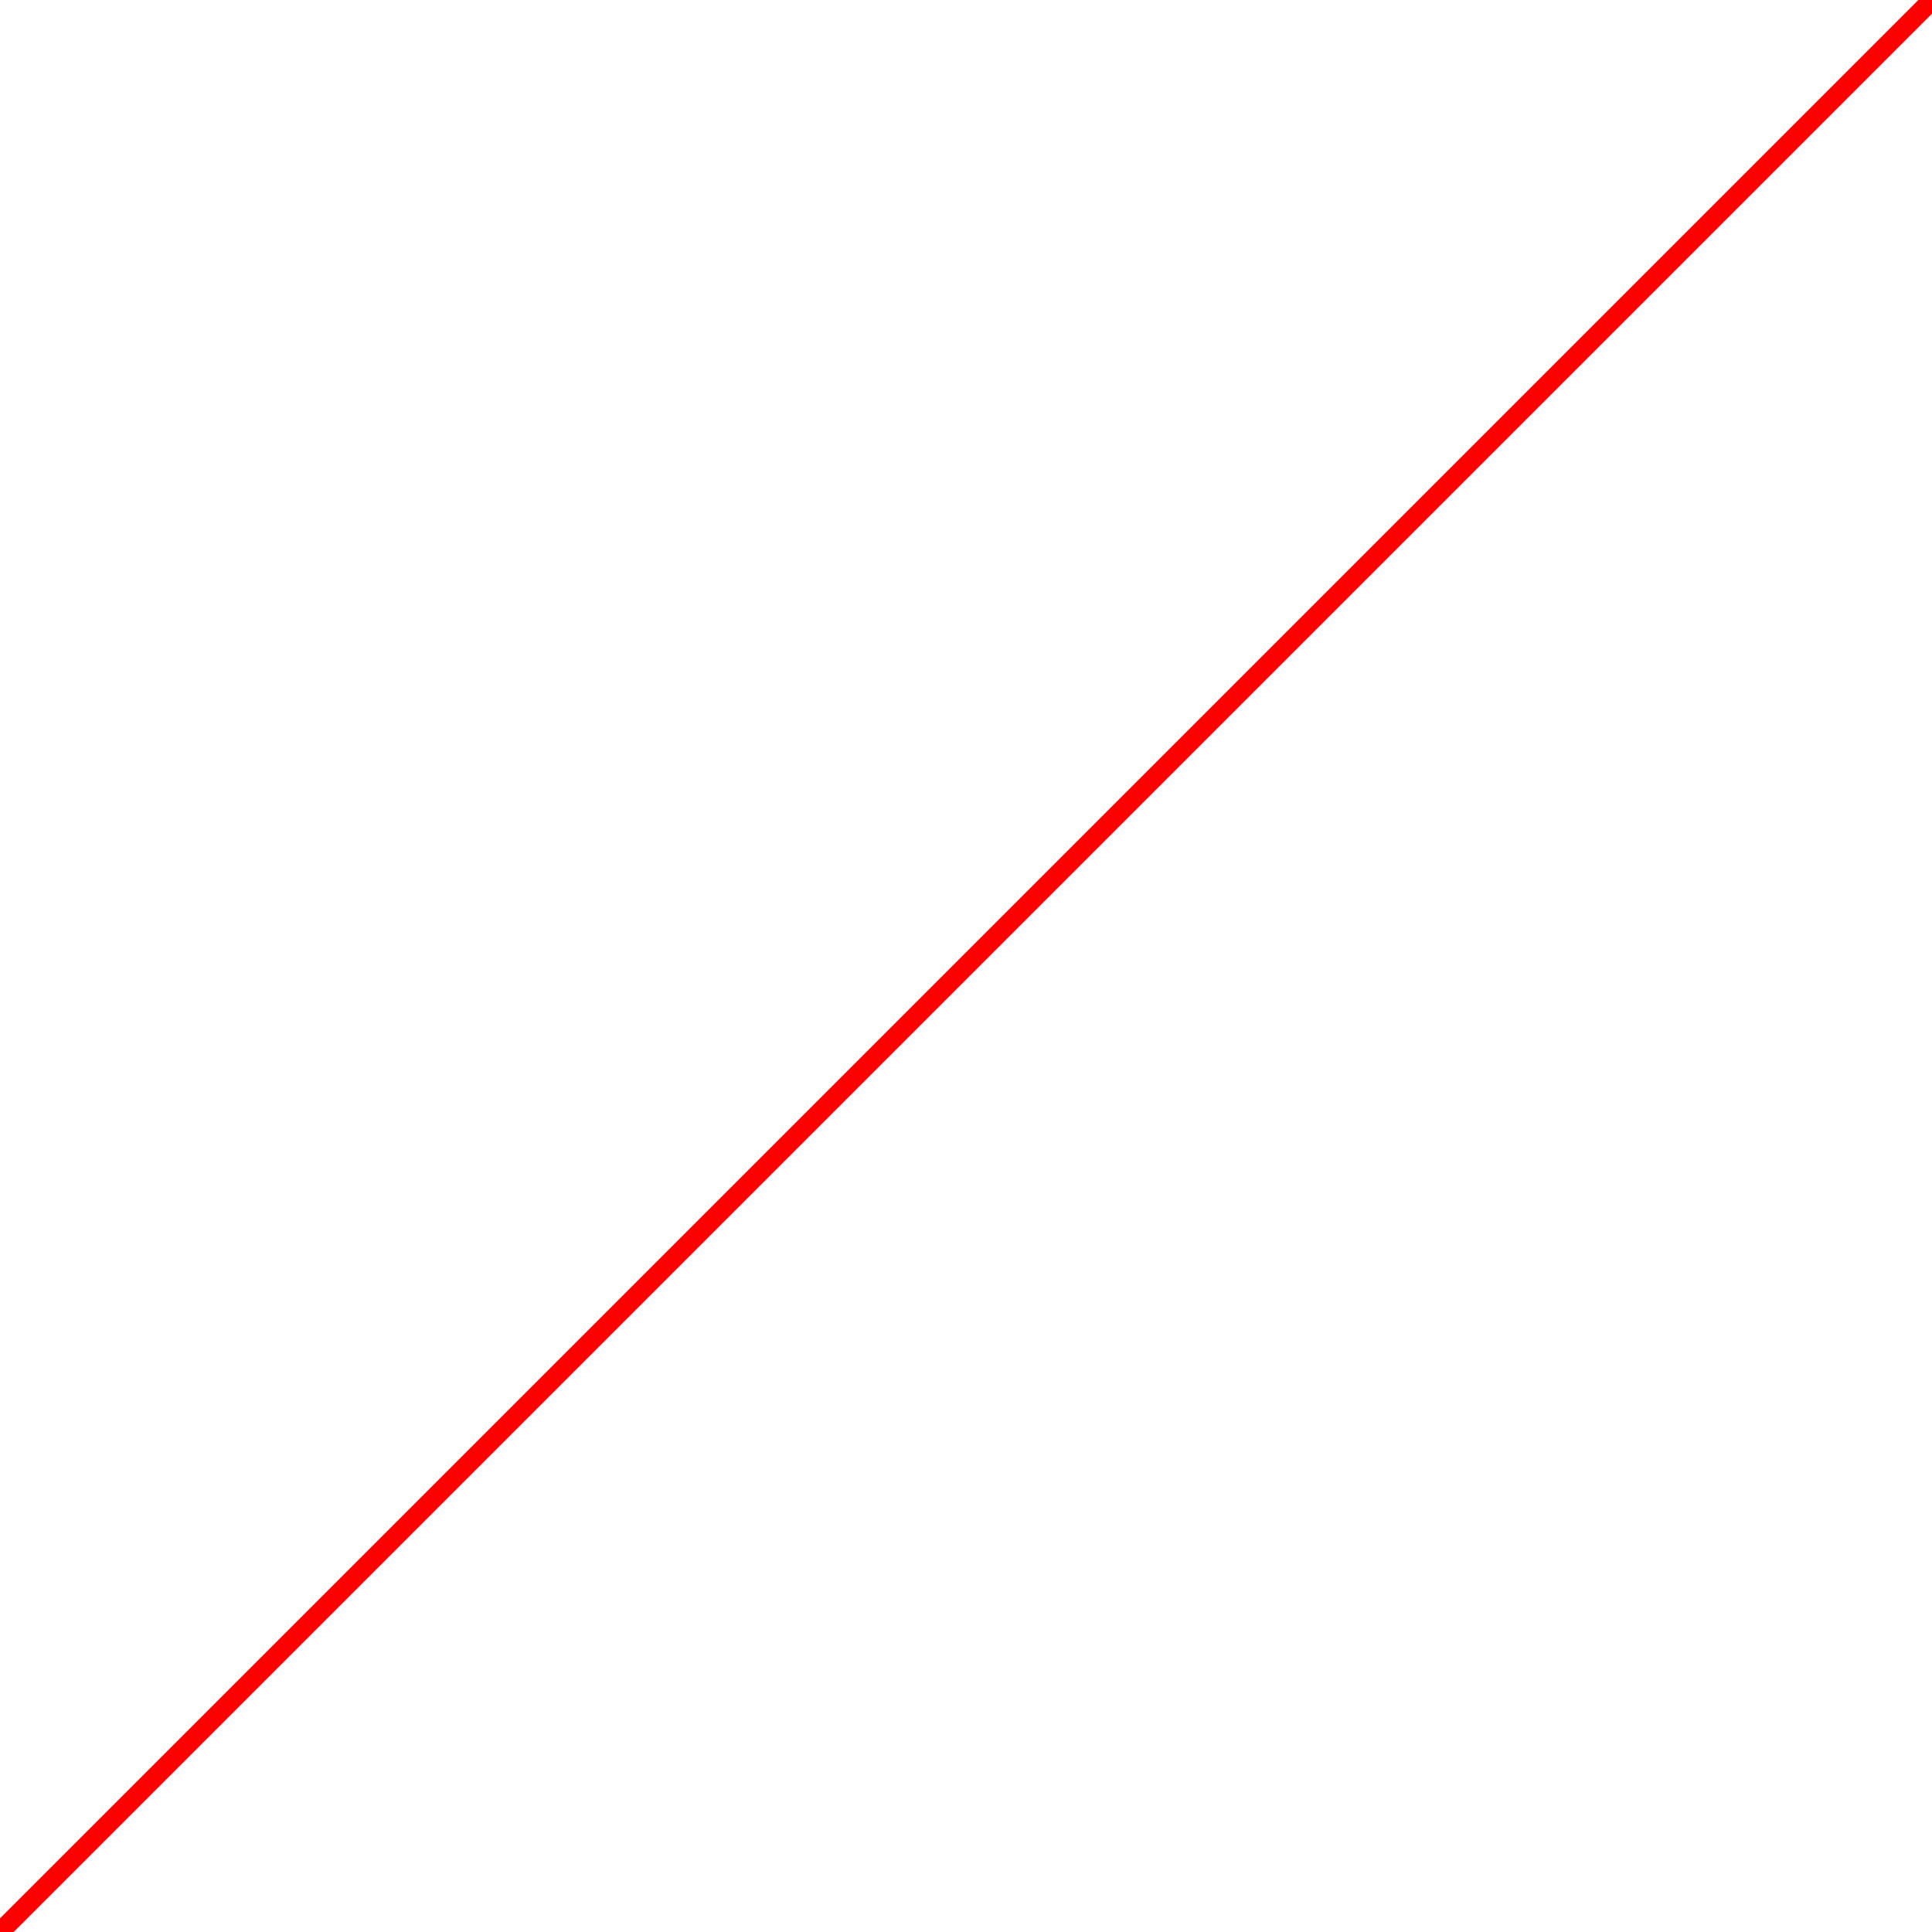
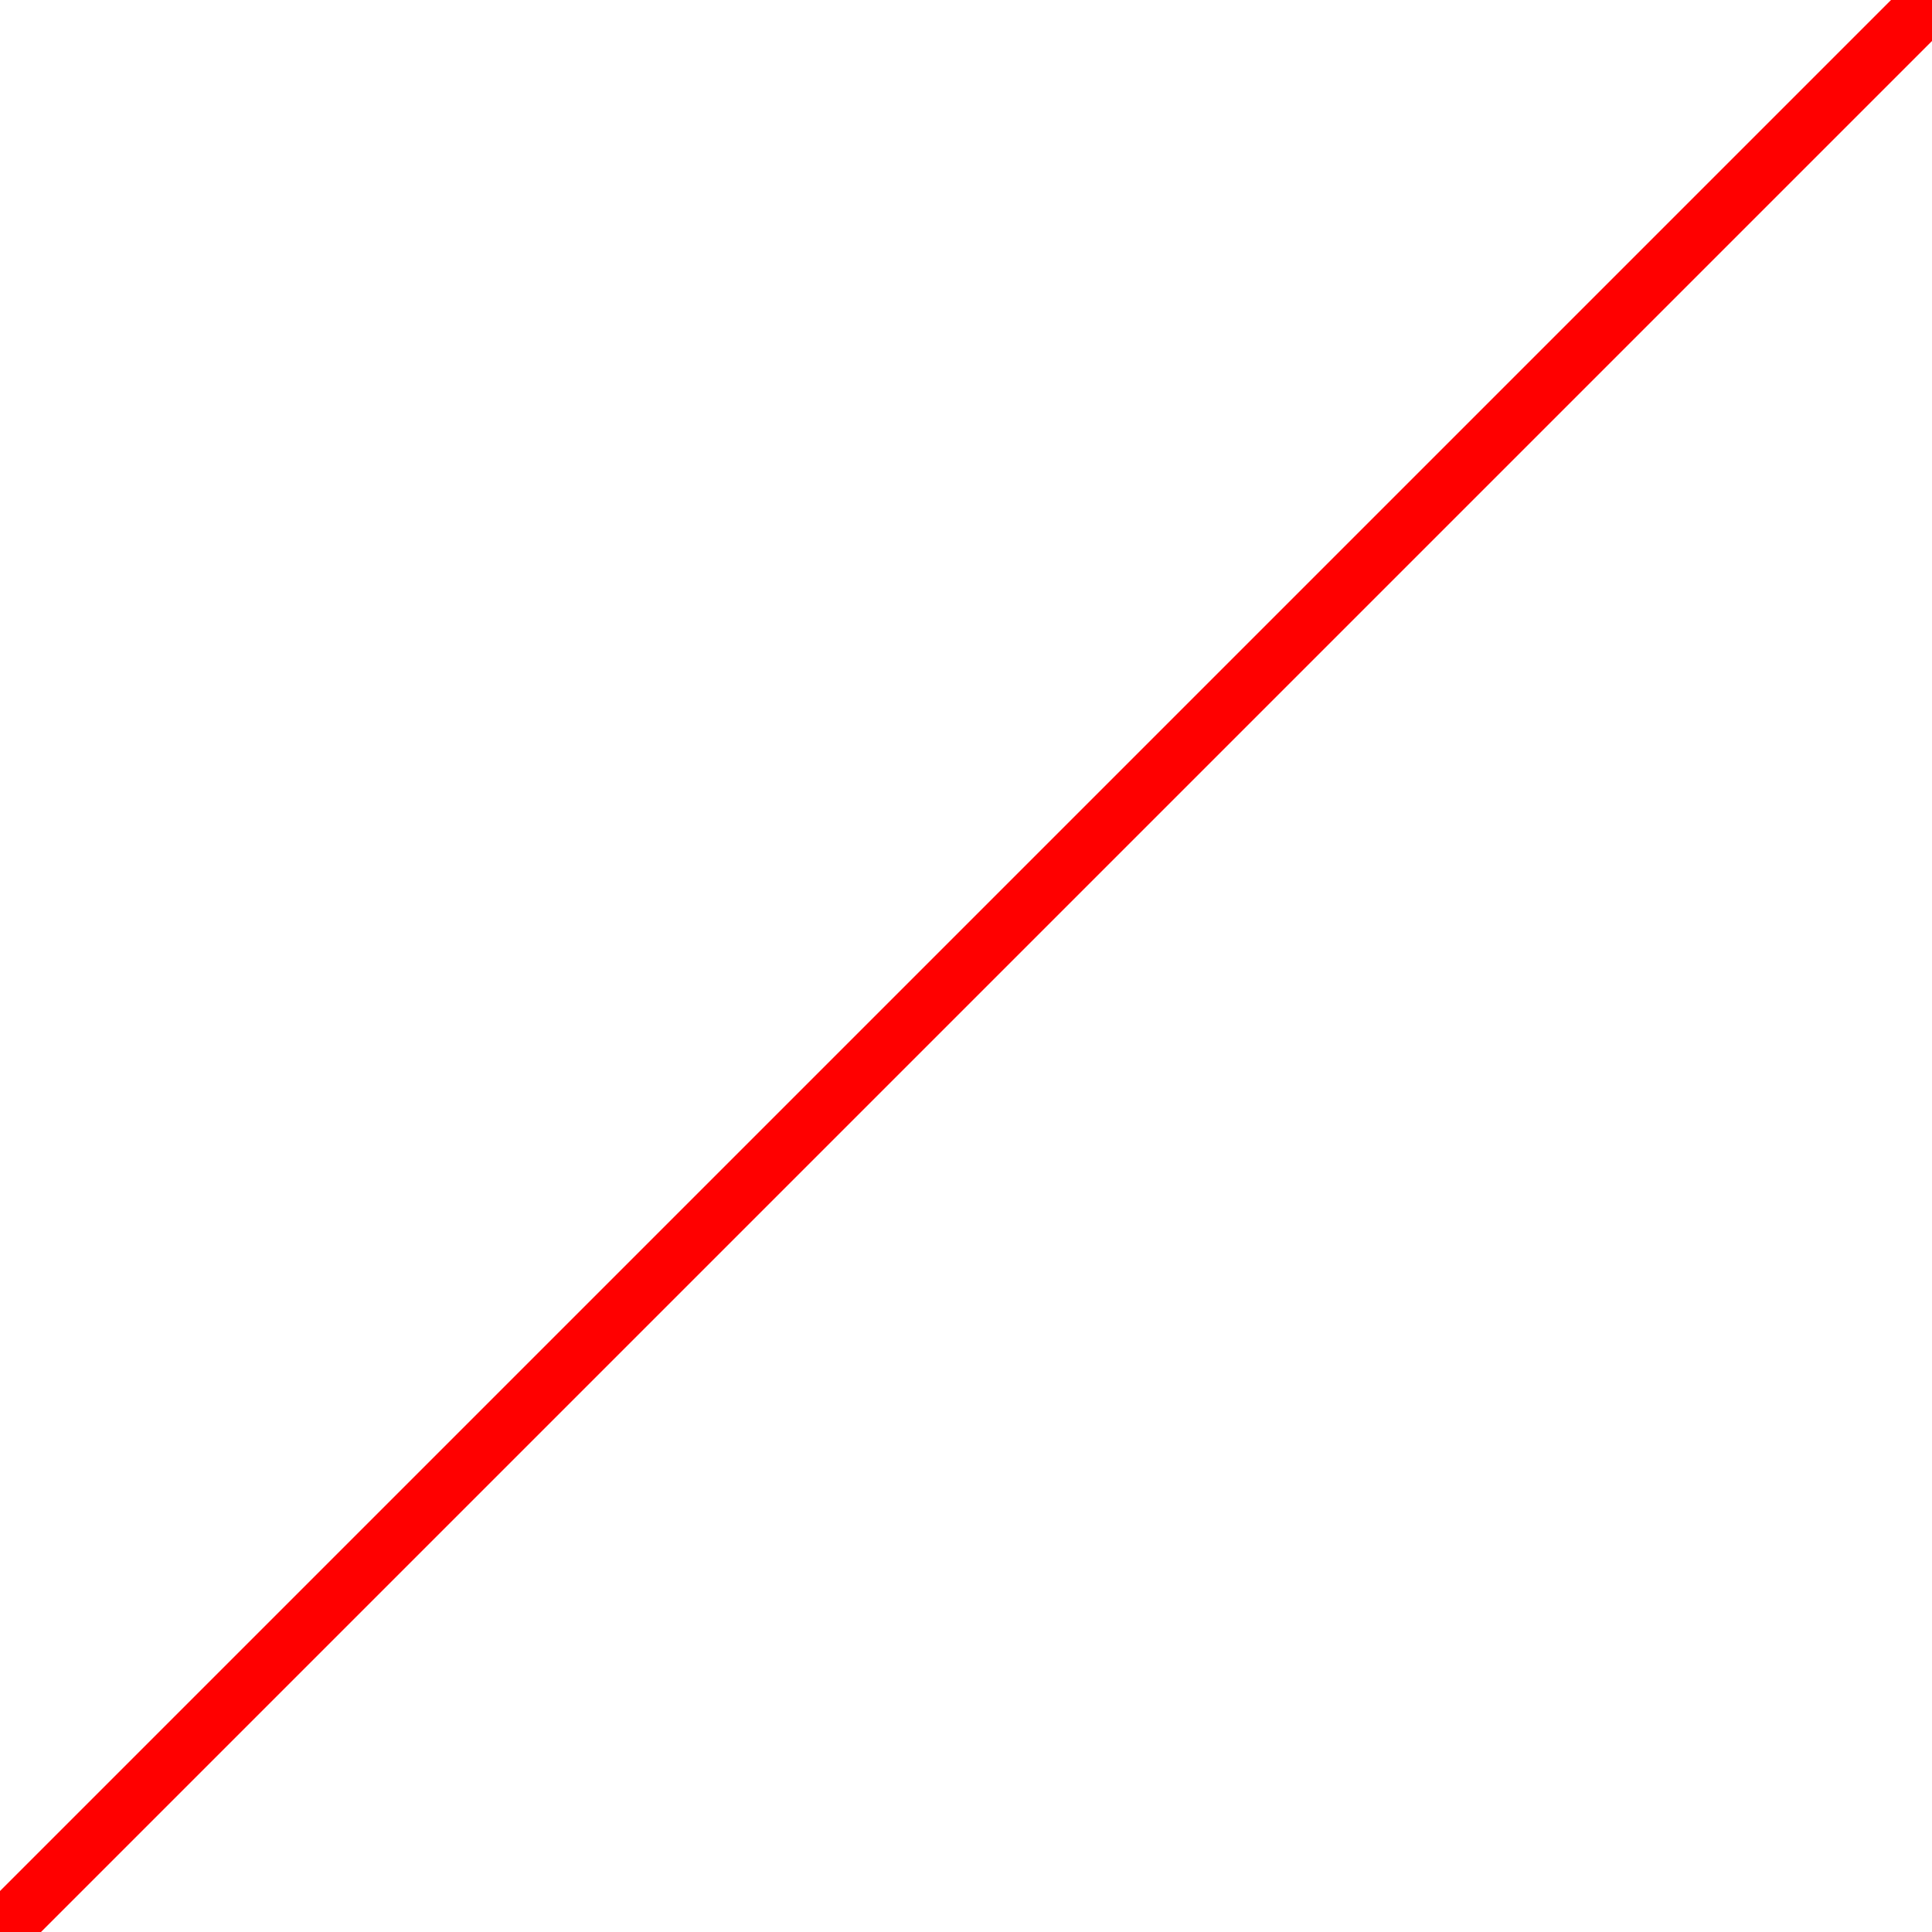
<svg xmlns="http://www.w3.org/2000/svg" width="100" height="100" viewBox="0 0 100 100" preserveAspectRatio="none">
-   <path fill="none" fill-rule="evenodd" stroke="red" stroke-linecap="square" d="M0 100L100 0" />
+   <path d="M-3,103 L102.5,-2.5" id="Line" stroke="#FF0000" stroke-width="3" />
</svg>
